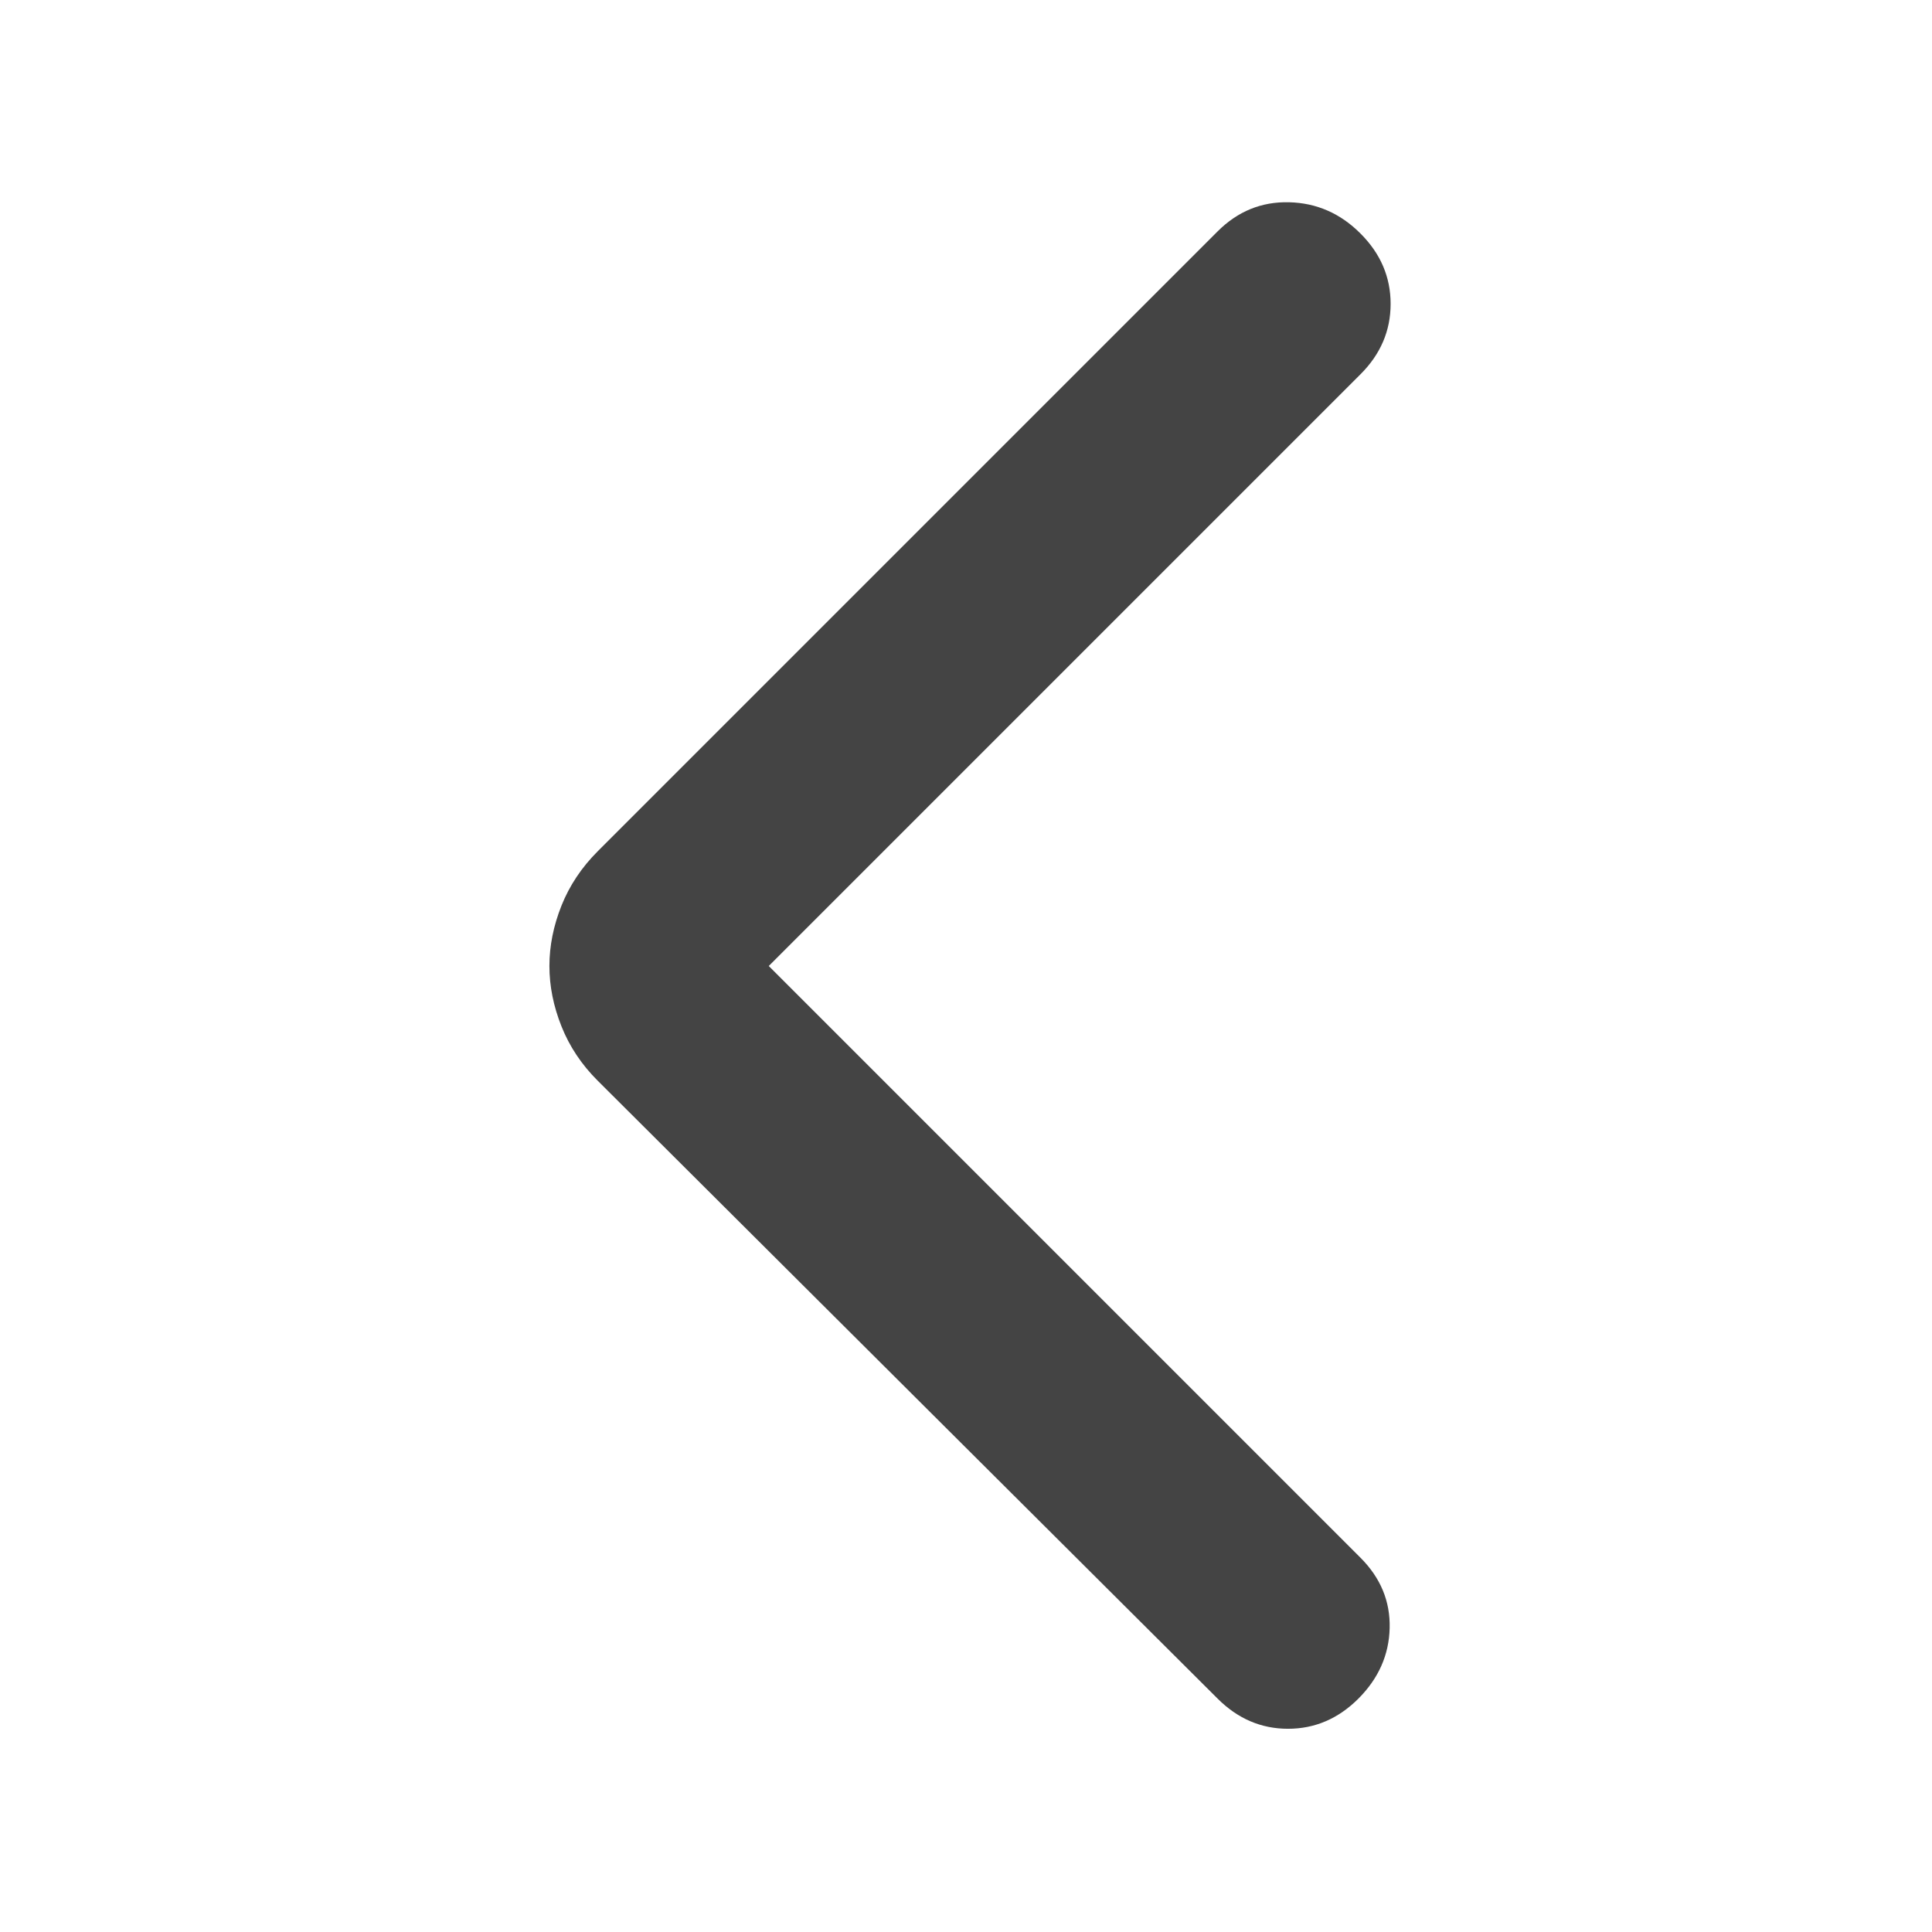
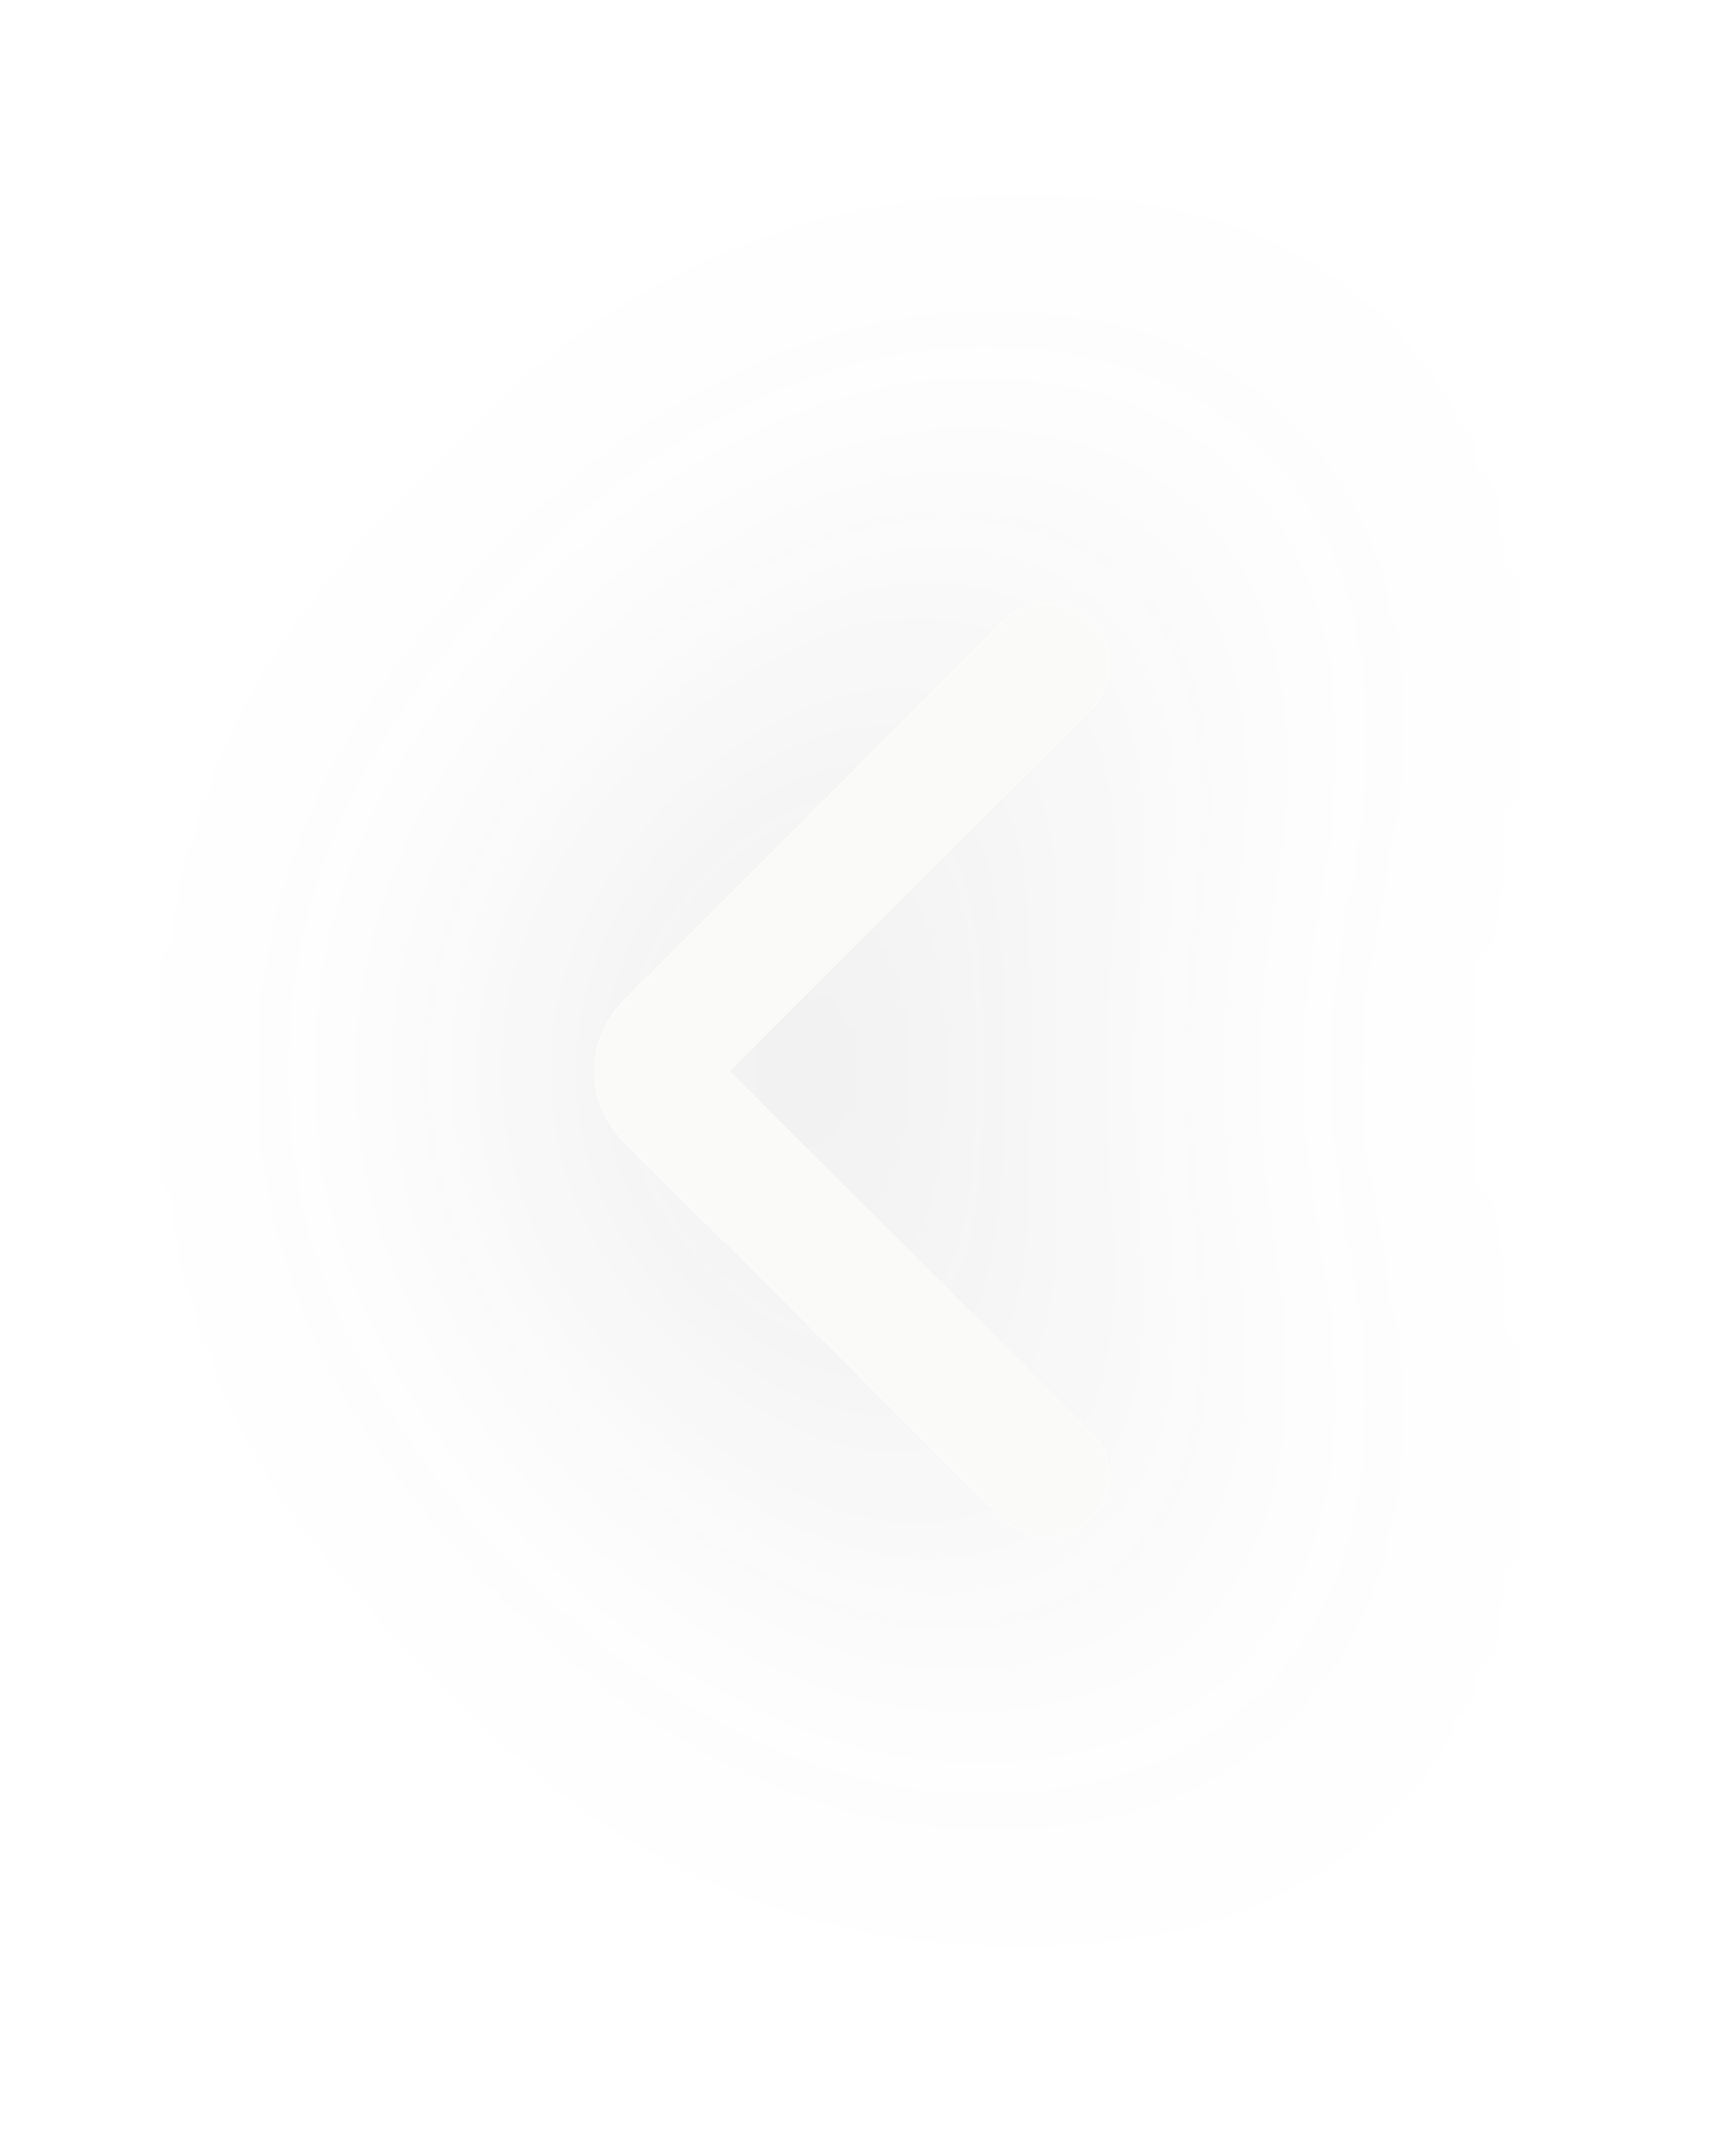
- <svg xmlns="http://www.w3.org/2000/svg" width="32" height="32" viewBox="0 0 32 32" fill="none">
-   <mask id="mask0_993_571" style="mask-type:alpha" maskUnits="userSpaceOnUse" x="0" y="0" width="32" height="32">
-     <rect width="32" height="32" fill="#D9D9D9" />
-   </mask>
-   <g mask="url(#mask0_993_571)">
-     <path d="M12.733 16L22.533 25.8C22.867 26.134 23.028 26.522 23.017 26.967C23.006 27.411 22.833 27.8 22.5 28.134C22.167 28.467 21.778 28.634 21.333 28.634C20.889 28.634 20.5 28.467 20.167 28.134L9.9 17.9C9.633 17.634 9.433 17.334 9.3 17C9.167 16.667 9.1 16.334 9.1 16C9.1 15.667 9.167 15.334 9.3 15C9.433 14.667 9.633 14.367 9.9 14.1L20.167 3.833C20.5 3.5 20.894 3.339 21.35 3.35C21.805 3.361 22.2 3.533 22.533 3.867C22.867 4.2 23.033 4.589 23.033 5.033C23.033 5.478 22.867 5.867 22.533 6.2L12.733 16Z" fill="#444444" />
+ <svg xmlns="http://www.w3.org/2000/svg" width="47" height="58" viewBox="0 0 47 58" fill="none">
+   <g filter="url(#filter0_d_1058_509)">
+     <mask id="mask0_1058_509" style="mask-type:alpha" maskUnits="userSpaceOnUse" x="7" y="13" width="32" height="32">
+       <rect x="7" y="13" width="32" height="32" fill="#D9D9D9" />
+     </mask>
+     <g mask="url(#mask0_1058_509)">
+       <path d="M19.733 29L29.533 38.8C29.866 39.133 30.028 39.522 30.017 39.967C30.005 40.411 29.833 40.8 29.5 41.133C29.166 41.467 28.778 41.633 28.333 41.633C27.889 41.633 27.5 41.467 27.166 41.133L16.9 30.9C16.633 30.634 16.433 30.334 16.3 30C16.166 29.667 16.1 29.334 16.1 29C16.1 28.667 16.166 28.334 16.3 28C16.433 27.667 16.633 27.367 16.9 27.1L27.166 16.834C27.5 16.5 27.894 16.339 28.35 16.35C28.805 16.361 29.2 16.534 29.533 16.867C29.866 17.2 30.033 17.589 30.033 18.034C30.033 18.478 29.866 18.867 29.533 19.2L19.733 29Z" fill="#FAFAF8" />
+     </g>
  </g>
+   <defs>
+     <filter id="filter0_d_1058_509" x="0.1" y="0.35" width="45.933" height="57.284" filterUnits="userSpaceOnUse" color-interpolation-filters="sRGB">
+       <feFlood flood-opacity="0" result="BackgroundImageFix" />
+       <feColorMatrix in="SourceAlpha" type="matrix" values="0 0 0 0 0 0 0 0 0 0 0 0 0 0 0 0 0 0 127 0" result="hardAlpha" />
+       <feOffset />
+       <feGaussianBlur stdDeviation="8" />
+       <feComposite in2="hardAlpha" operator="out" />
+       <feColorMatrix type="matrix" values="0 0 0 0 0.267 0 0 0 0 0.267 0 0 0 0 0.267 0 0 0 0.25 0" />
+       <feBlend mode="normal" in2="BackgroundImageFix" result="effect1_dropShadow_1058_509" />
+       <feBlend mode="normal" in="SourceGraphic" in2="effect1_dropShadow_1058_509" result="shape" />
+     </filter>
+   </defs>
</svg>
